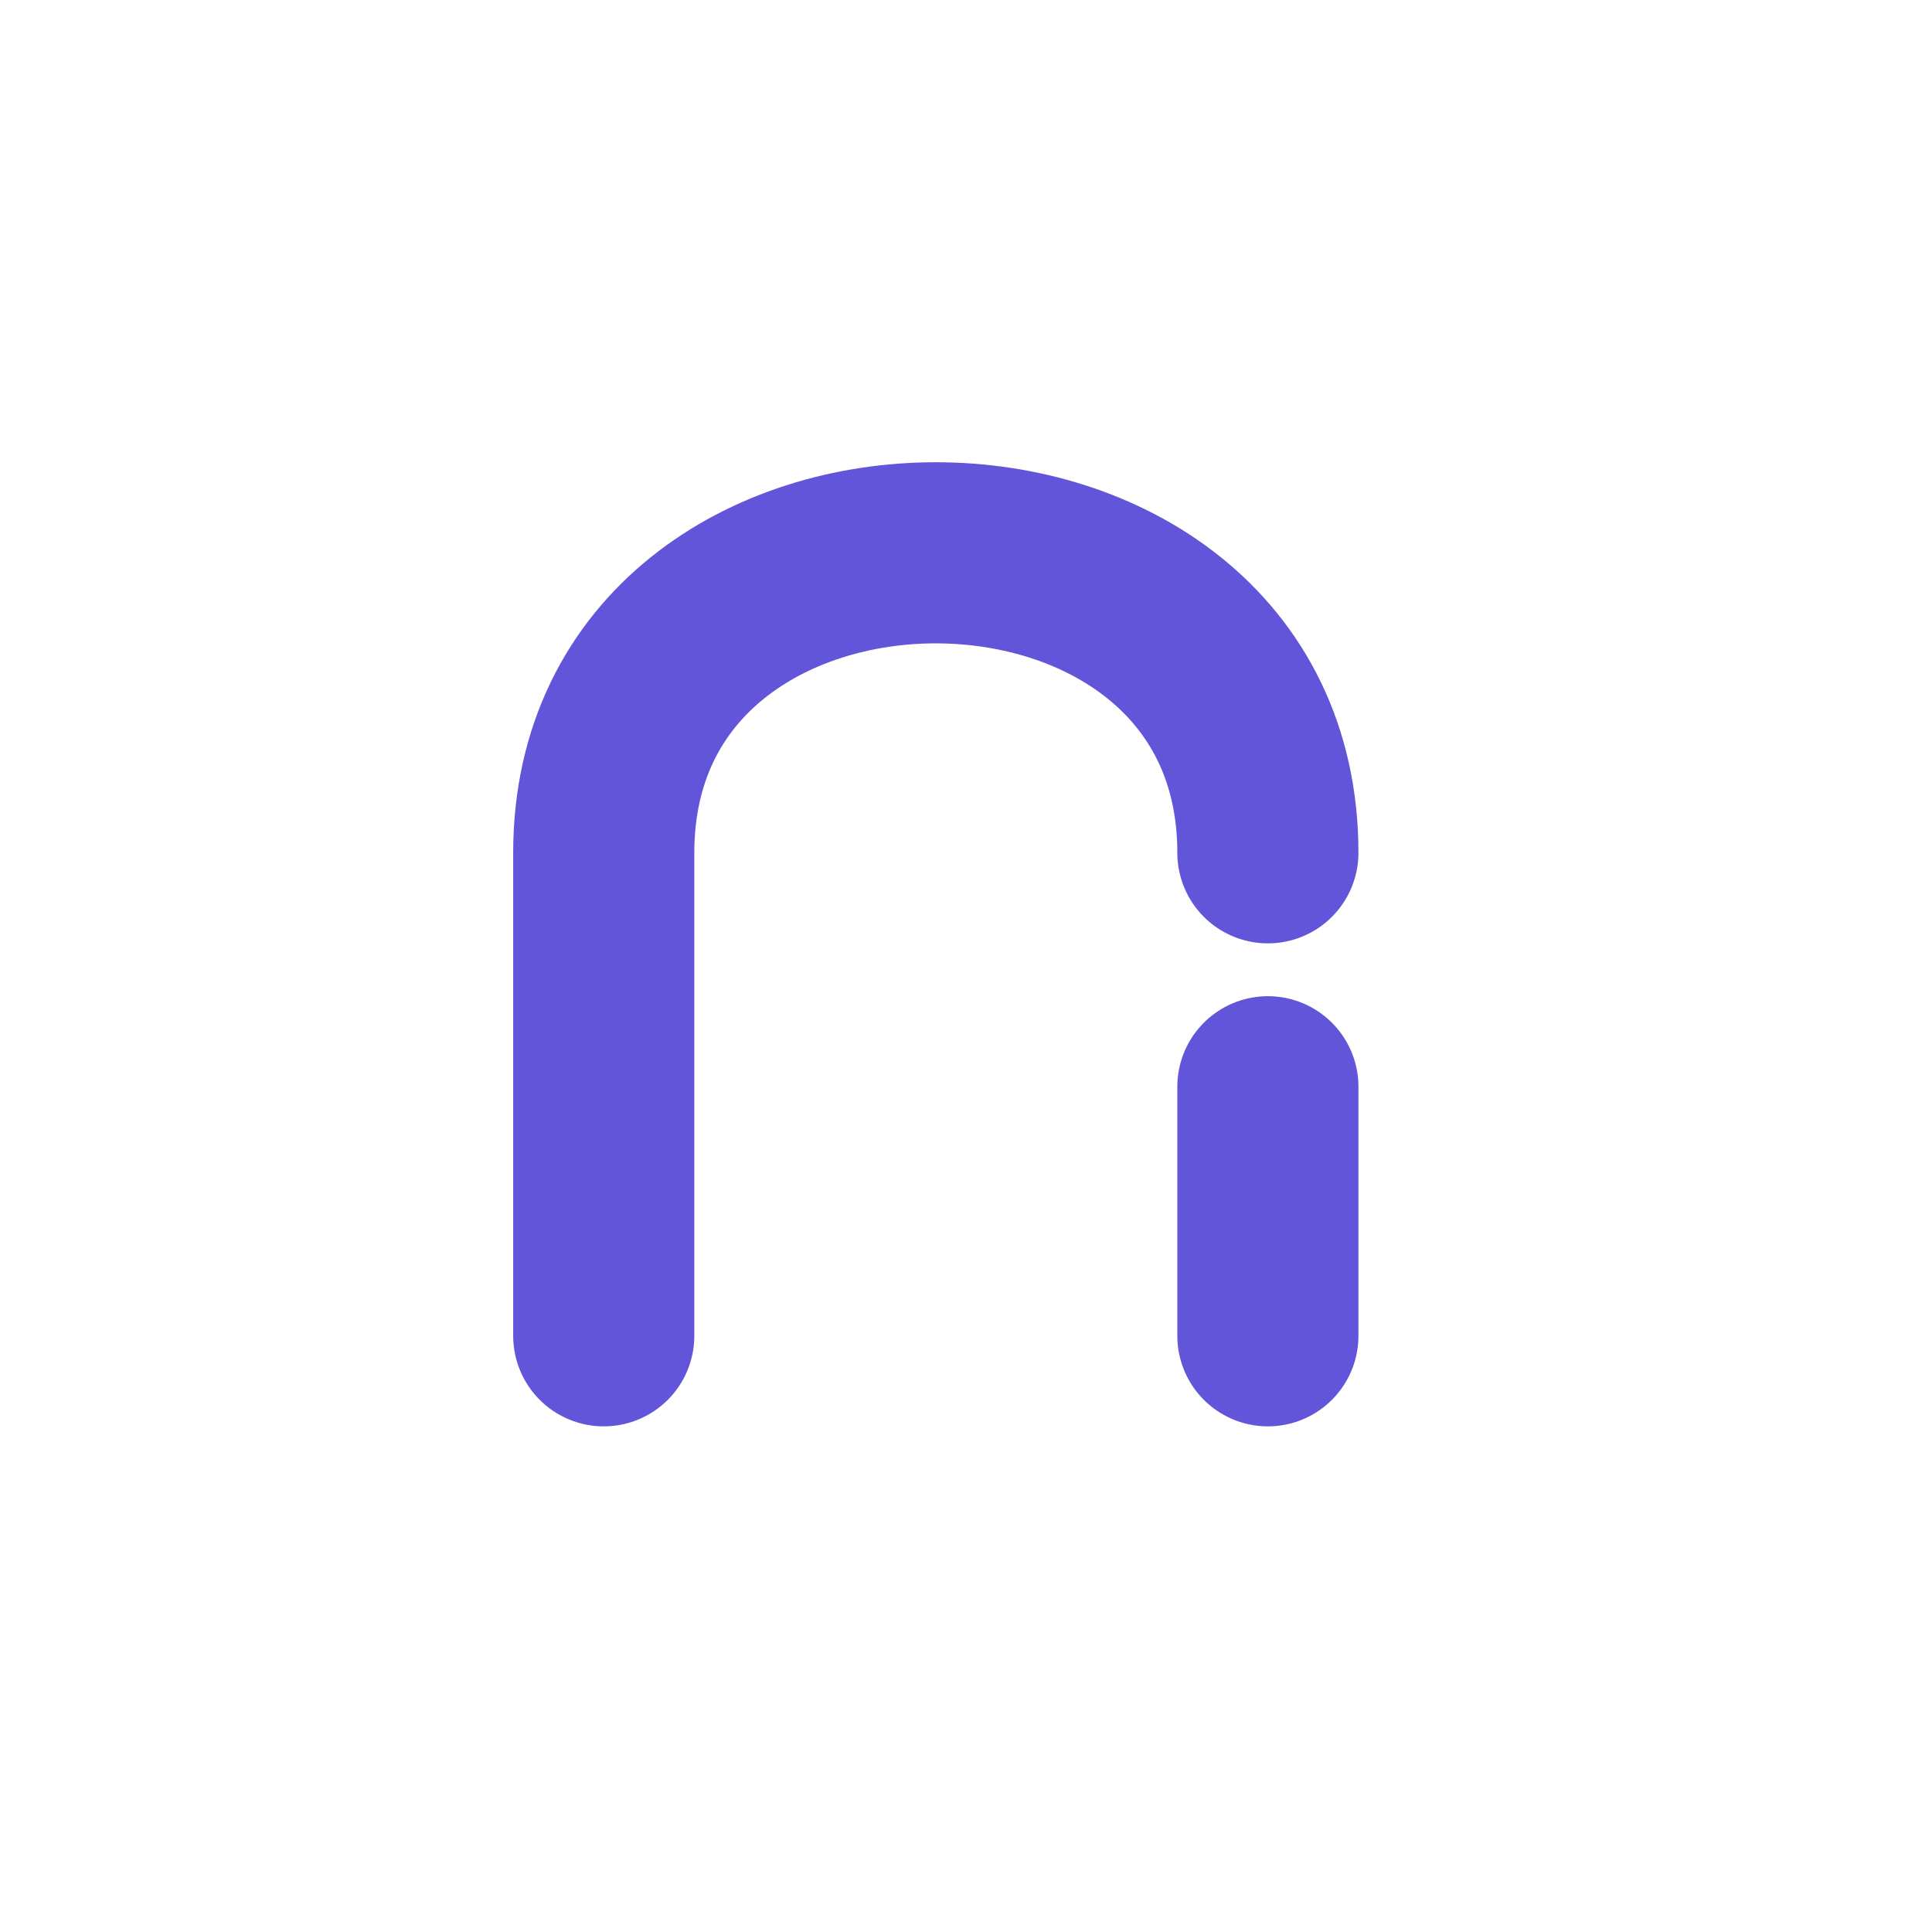
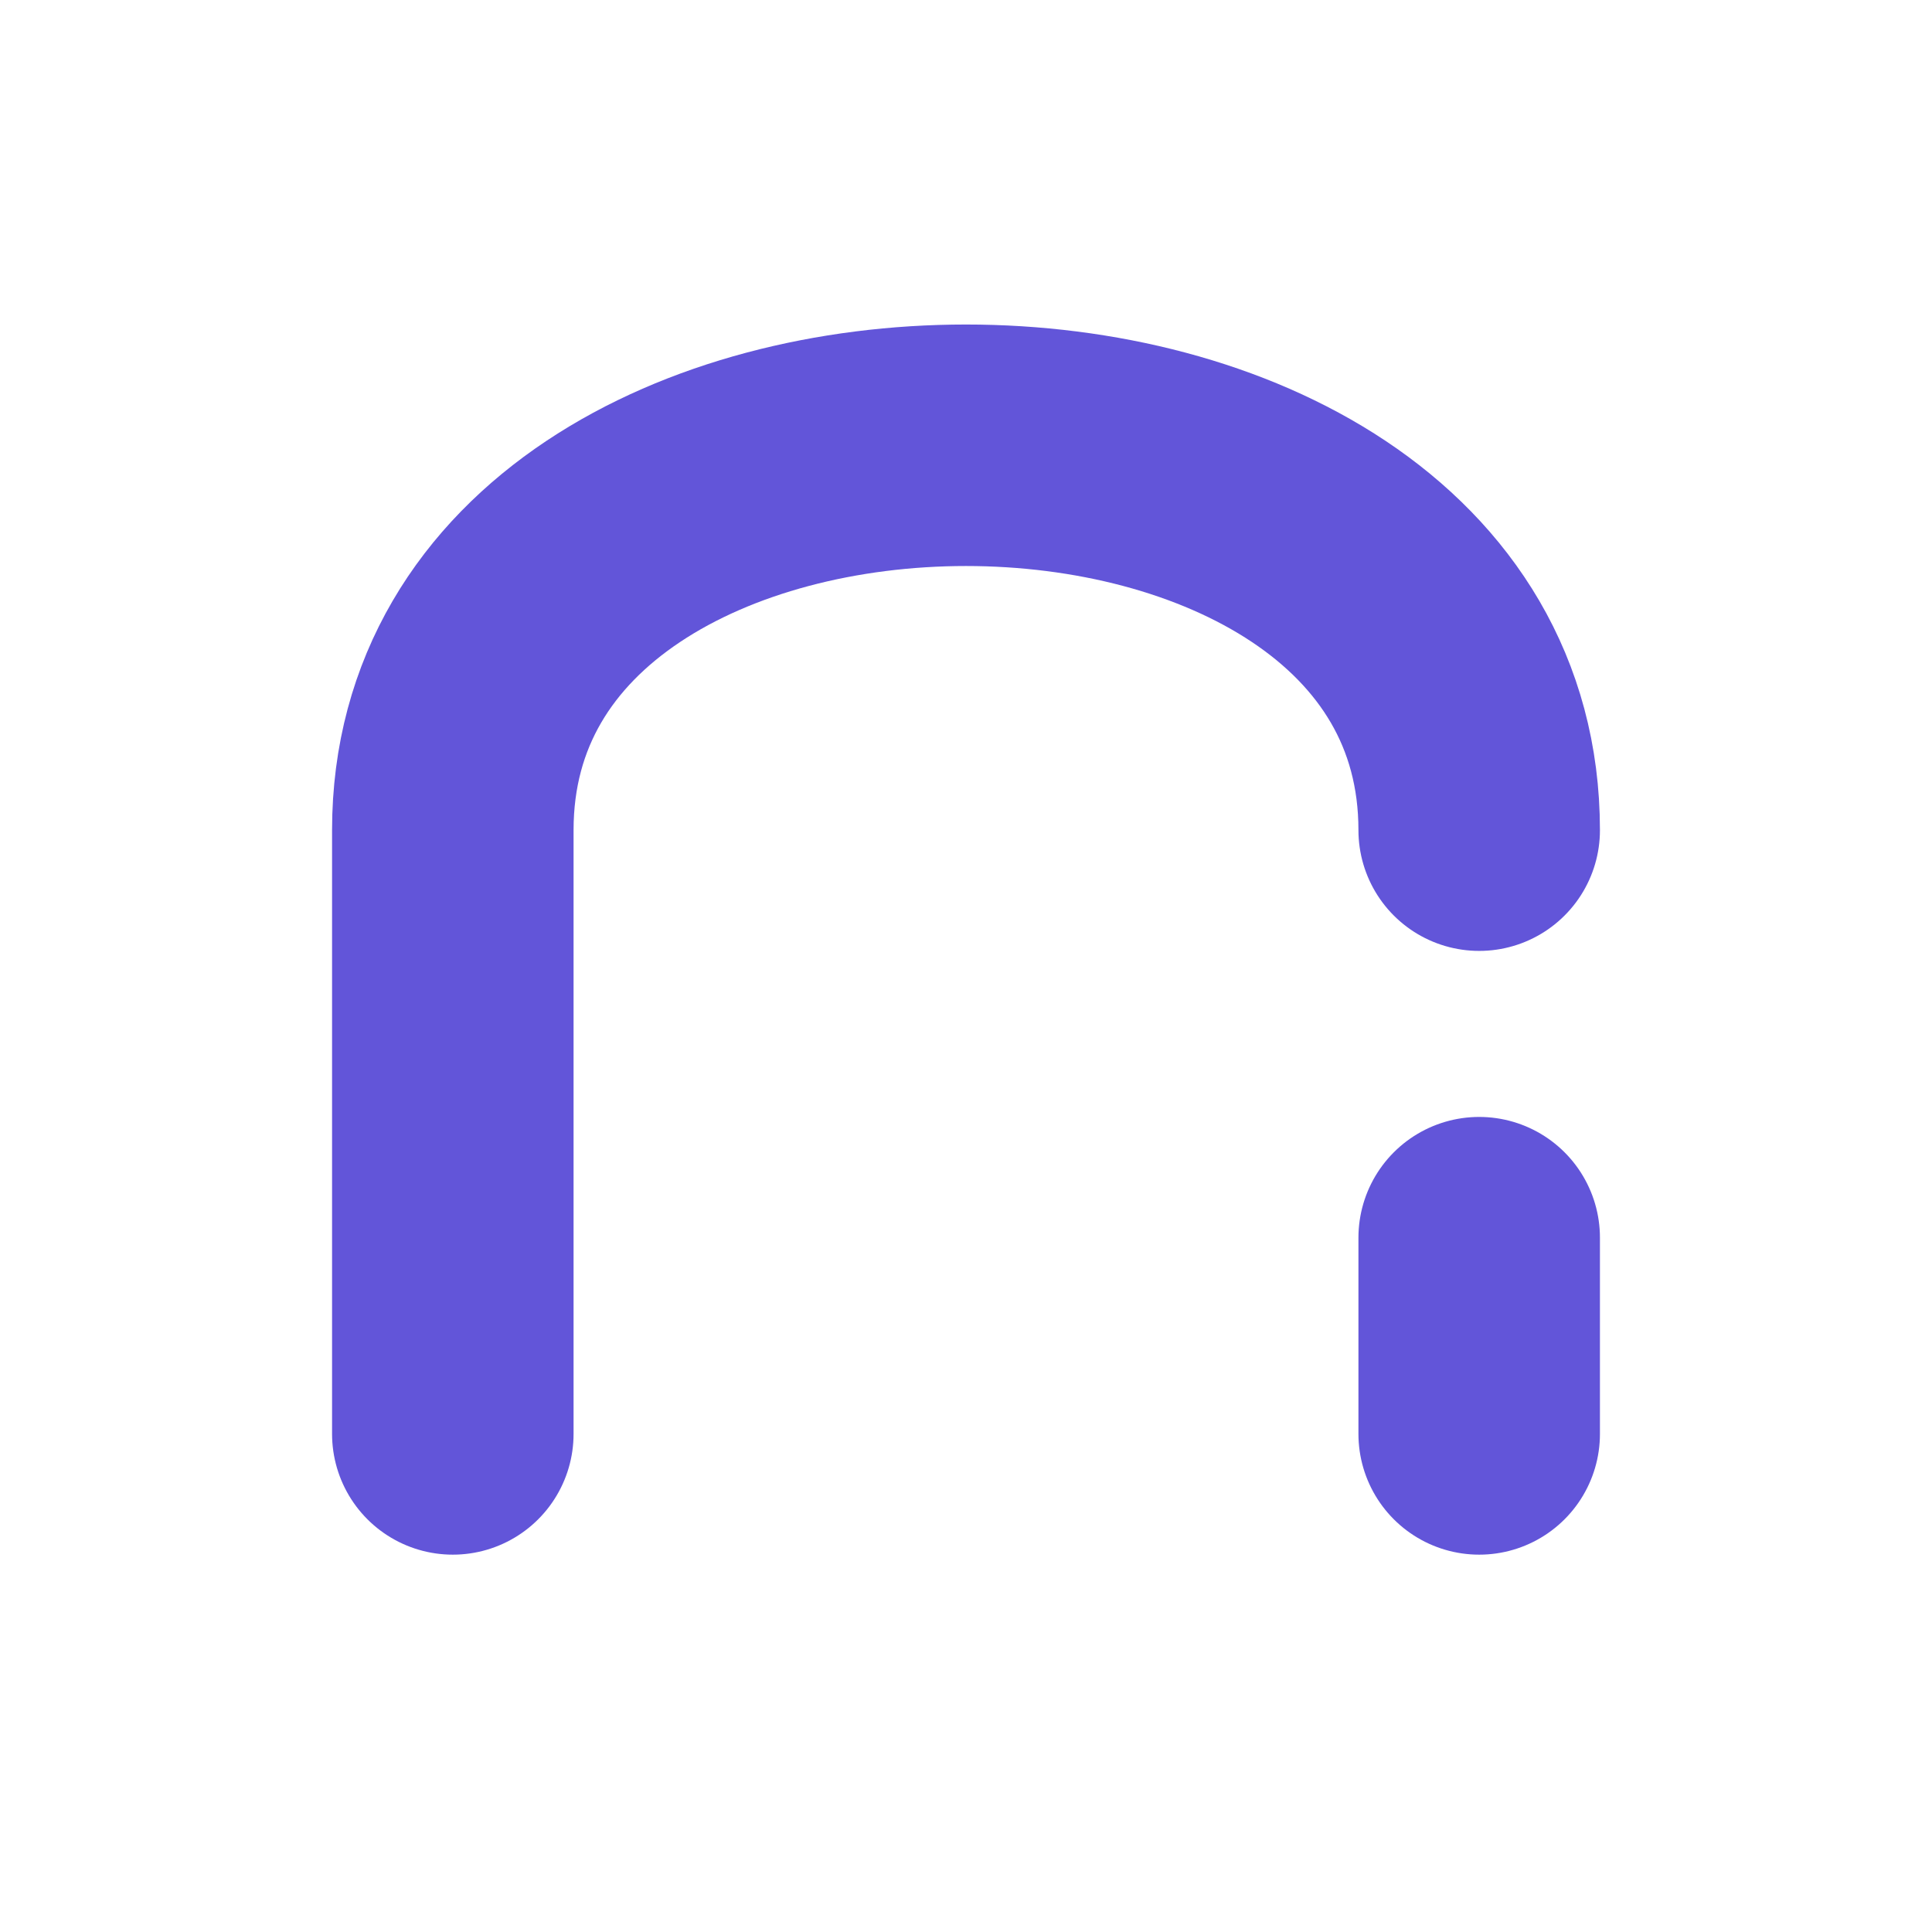
<svg xmlns="http://www.w3.org/2000/svg" viewBox="0 0 512 512">
-   <path d="M160 354V226C160 120 336 120 336 226M336 288V354" fill="none" stroke="#6255D9" stroke-width="48" stroke-linecap="round" />
+   <path d="M120 380V220C120 84 392 84 392 220M392 328V380" fill="none" stroke="#6255D9" stroke-width="64" stroke-linecap="round" stroke-linejoin="round" />
</svg>
